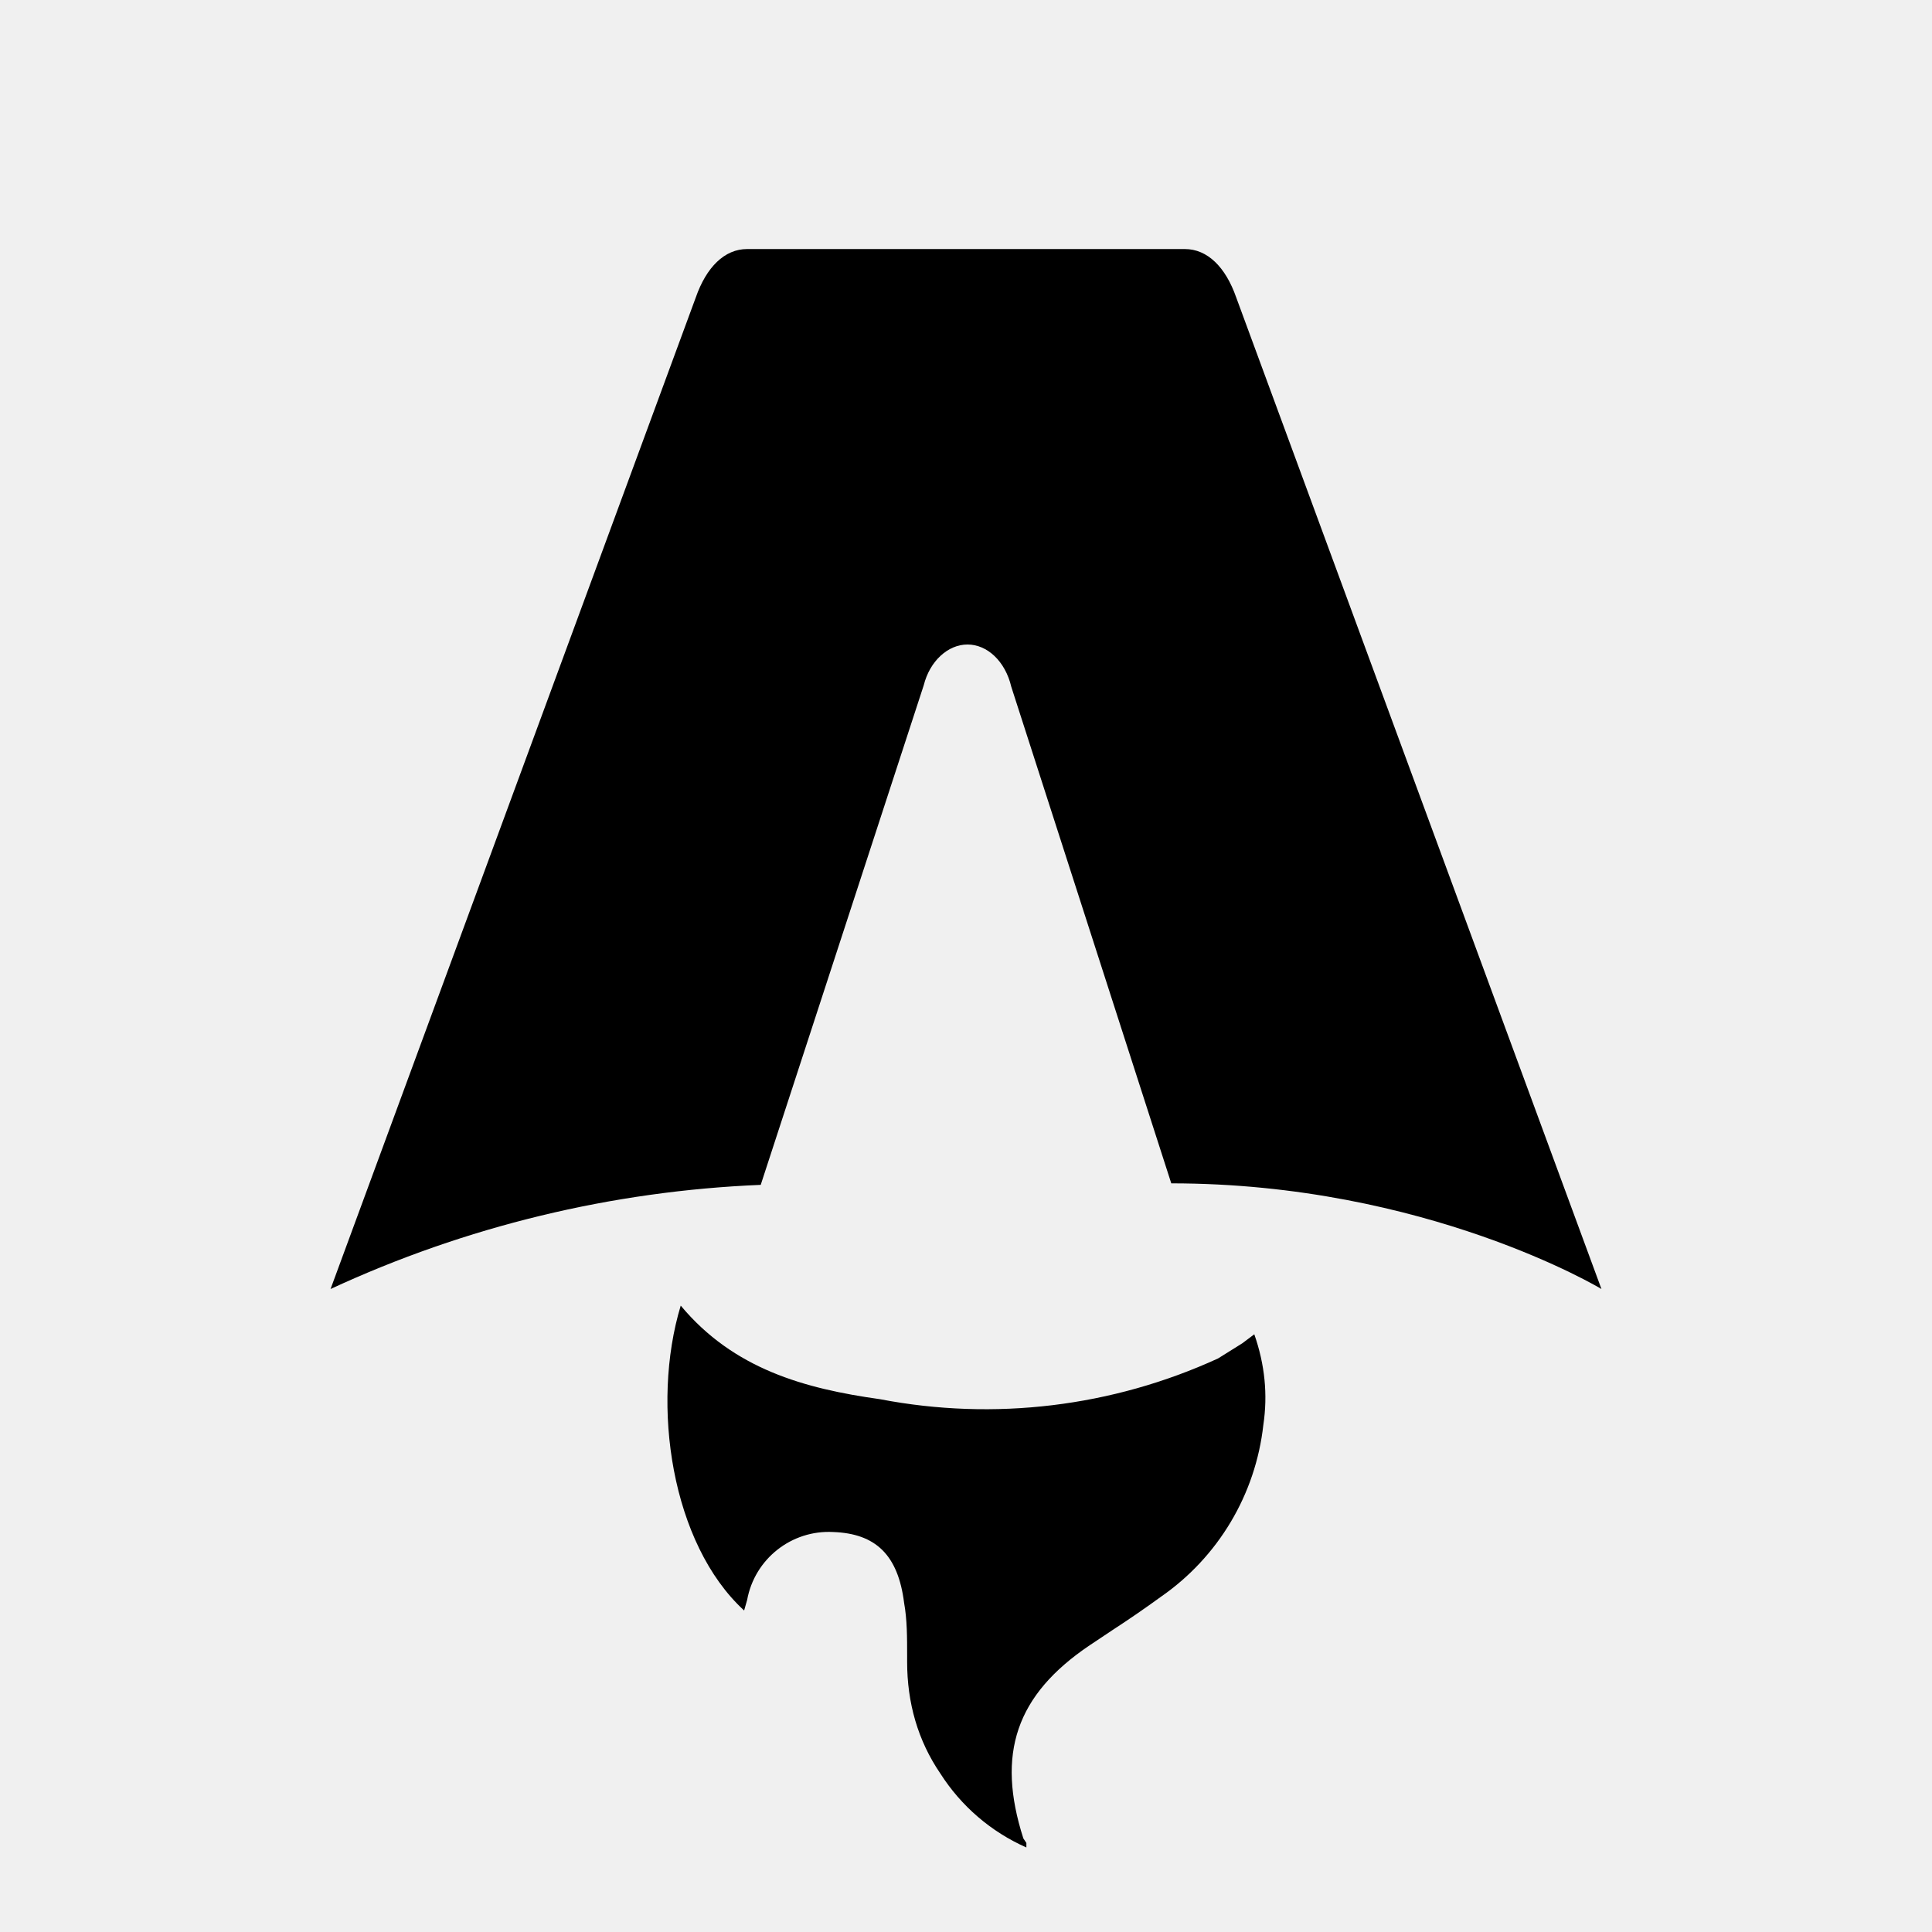
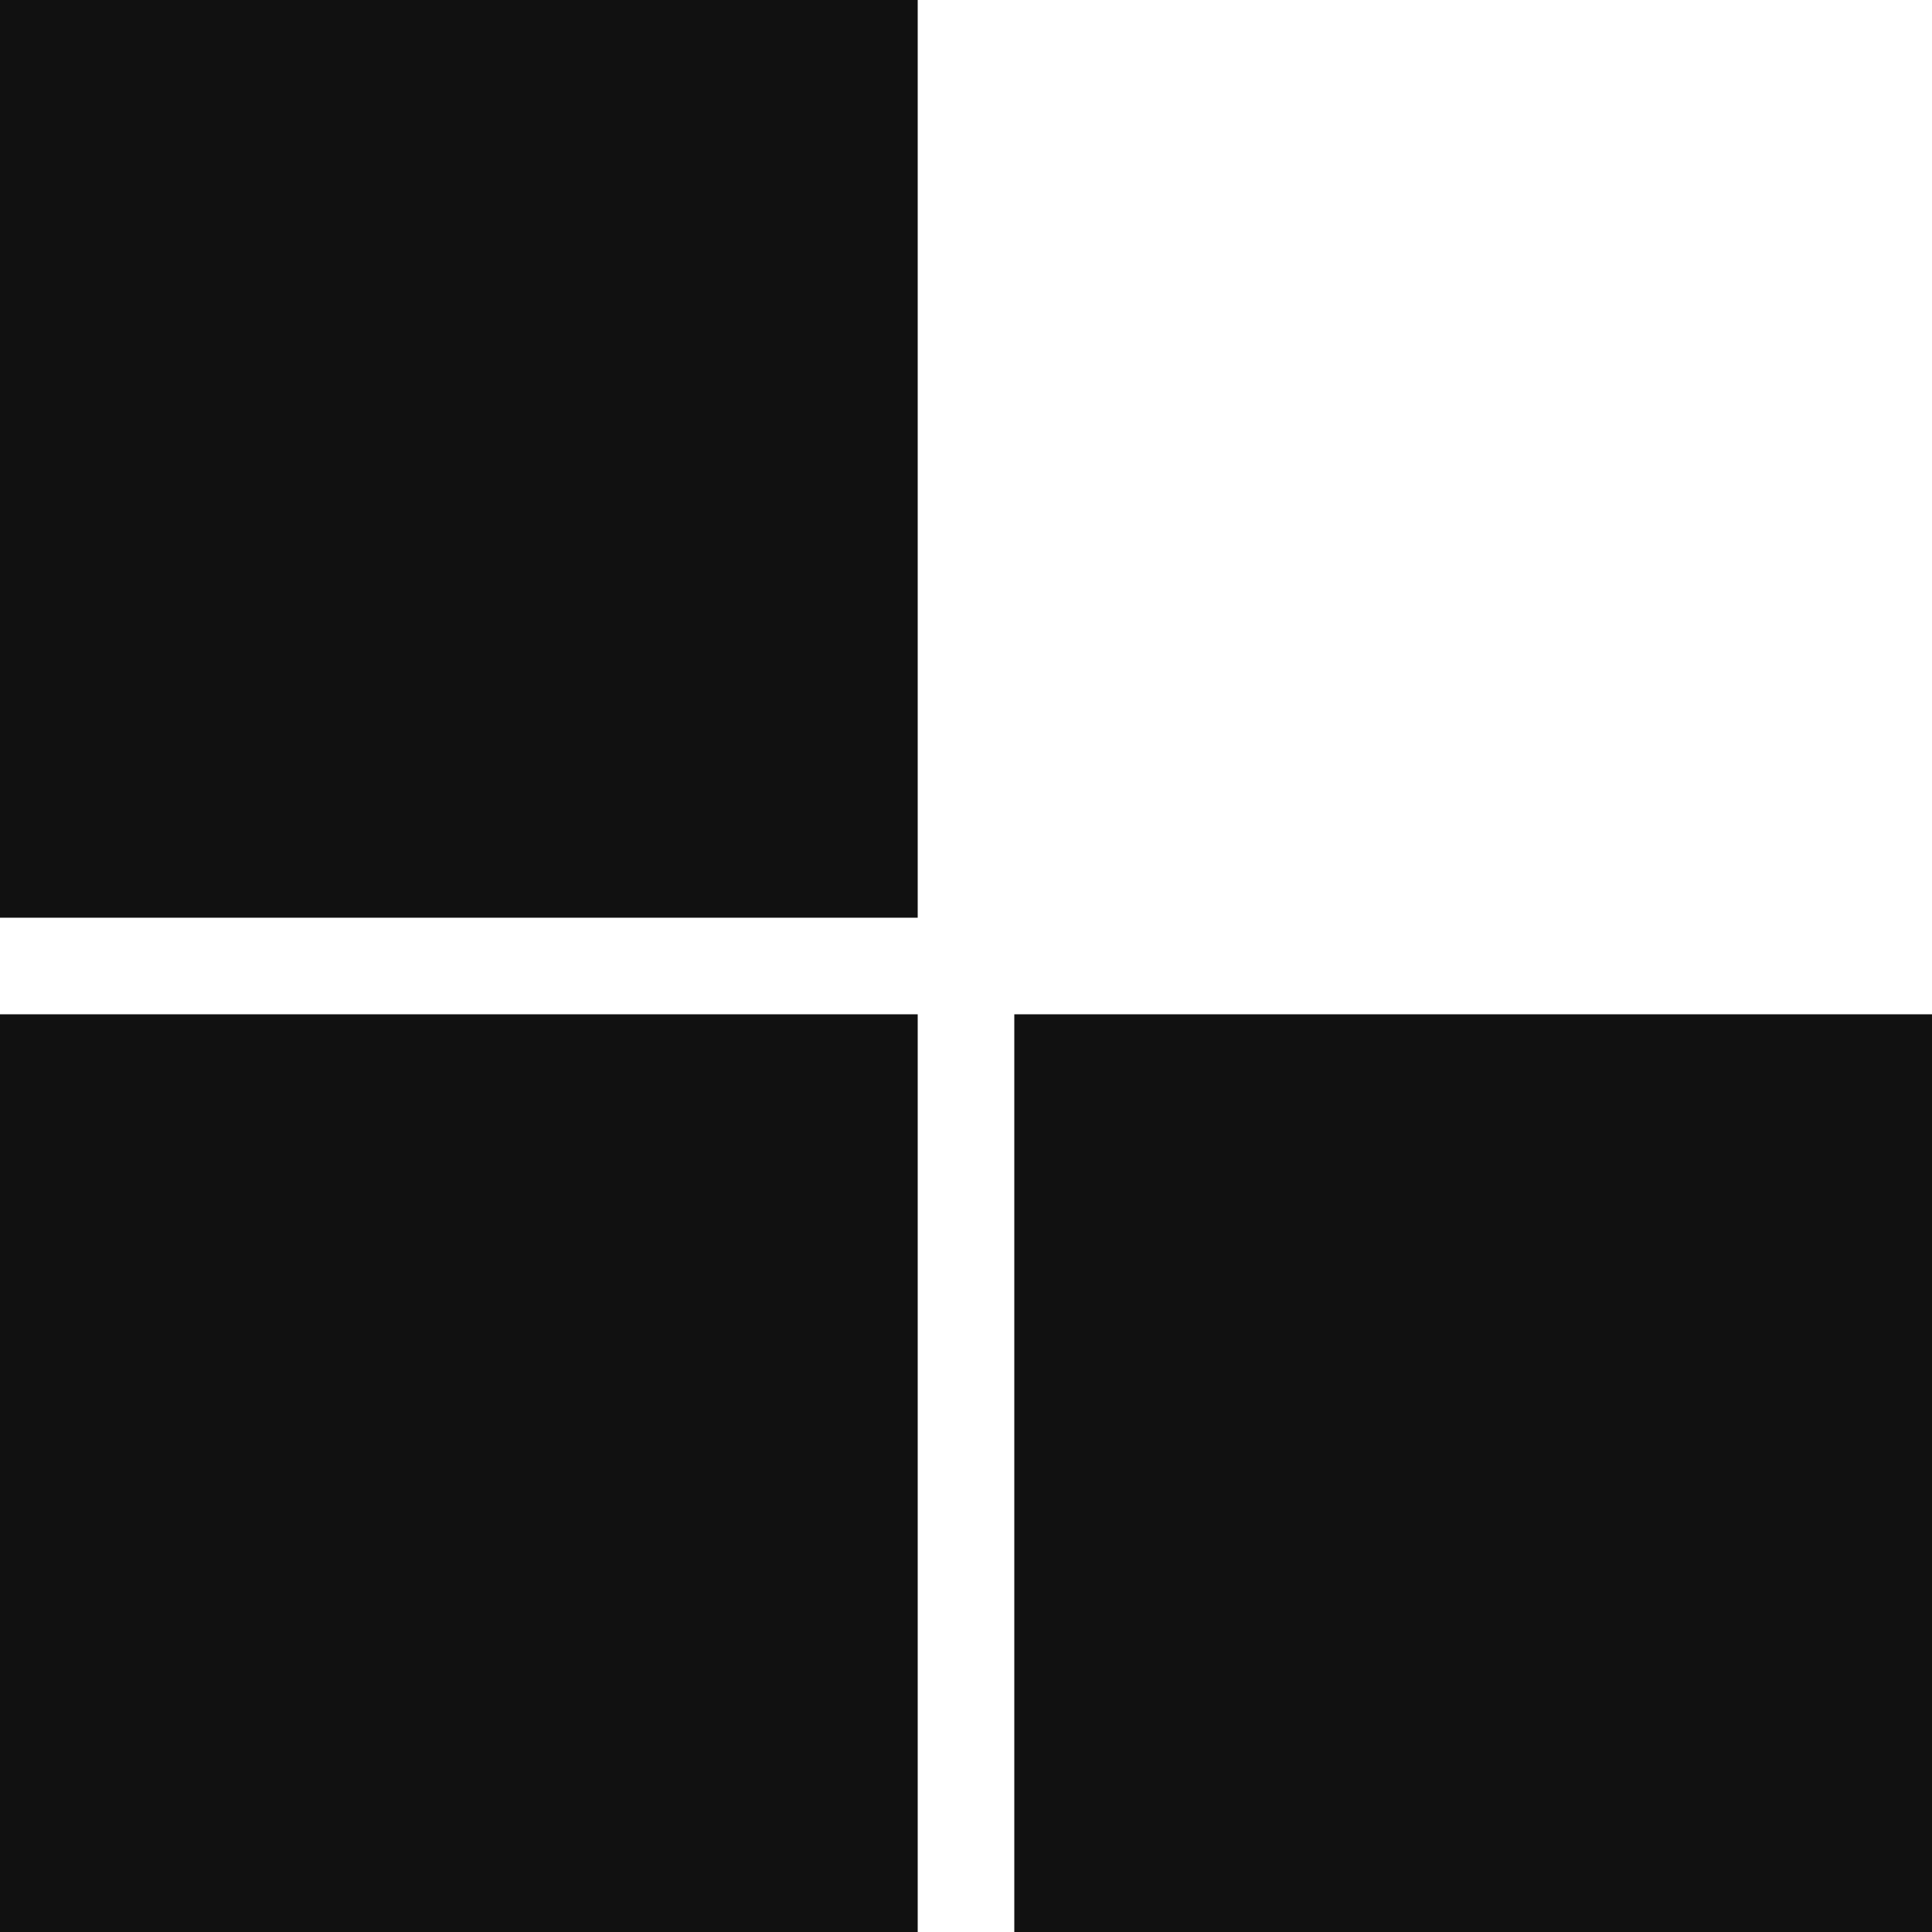
- <svg xmlns="http://www.w3.org/2000/svg" fill="none" viewBox="0 0 128 128">
-   <path d="M50.4 78.5a75.1 75.1 0 0 0-28.5 6.9l24.2-65.7c.7-2 1.9-3.2 3.4-3.2h29c1.5 0 2.7 1.2 3.4 3.2l24.2 65.7s-11.6-7-28.5-7L67 45.5c-.4-1.7-1.6-2.8-2.9-2.8-1.3 0-2.5 1.1-2.9 2.7L50.4 78.5Zm-1.1 28.2Zm-4.2-20.2c-2 6.6-.6 15.8 4.2 20.2a17.5 17.5 0 0 1 .2-.7 5.5 5.5 0 0 1 5.7-4.5c2.8.1 4.3 1.5 4.7 4.7.2 1.1.2 2.3.2 3.5v.4c0 2.7.7 5.2 2.2 7.4a13 13 0 0 0 5.7 4.9v-.3l-.2-.3c-1.8-5.6-.5-9.5 4.4-12.8l1.5-1a73 73 0 0 0 3.2-2.2 16 16 0 0 0 6.8-11.4c.3-2 .1-4-.6-6l-.8.6-1.6 1a37 37 0 0 1-22.4 2.7c-5-.7-9.7-2-13.2-6.2Z" />
-   <style>
-         path { fill: #000; }
-         @media (prefers-color-scheme: dark) {
-             path { fill: #FFF; }
-         }
-     </style>
+ <svg xmlns="http://www.w3.org/2000/svg" viewBox="0 0 100 100">
+   <rect width="100" height="100" fill="#ffffff" />
+   <rect width="50" height="50" fill="#111111" />
+   <rect y="50" width="50" height="50" fill="#111111" />
+   <rect x="50" y="50" width="50" height="50" fill="#111111" />
+   <line x1="50" y1="0" x2="50" y2="100" stroke="#ffffff" stroke-width="5" />
+   <line x1="0" y1="50" x2="100" y2="50" stroke="#ffffff" stroke-width="5" />
</svg>
